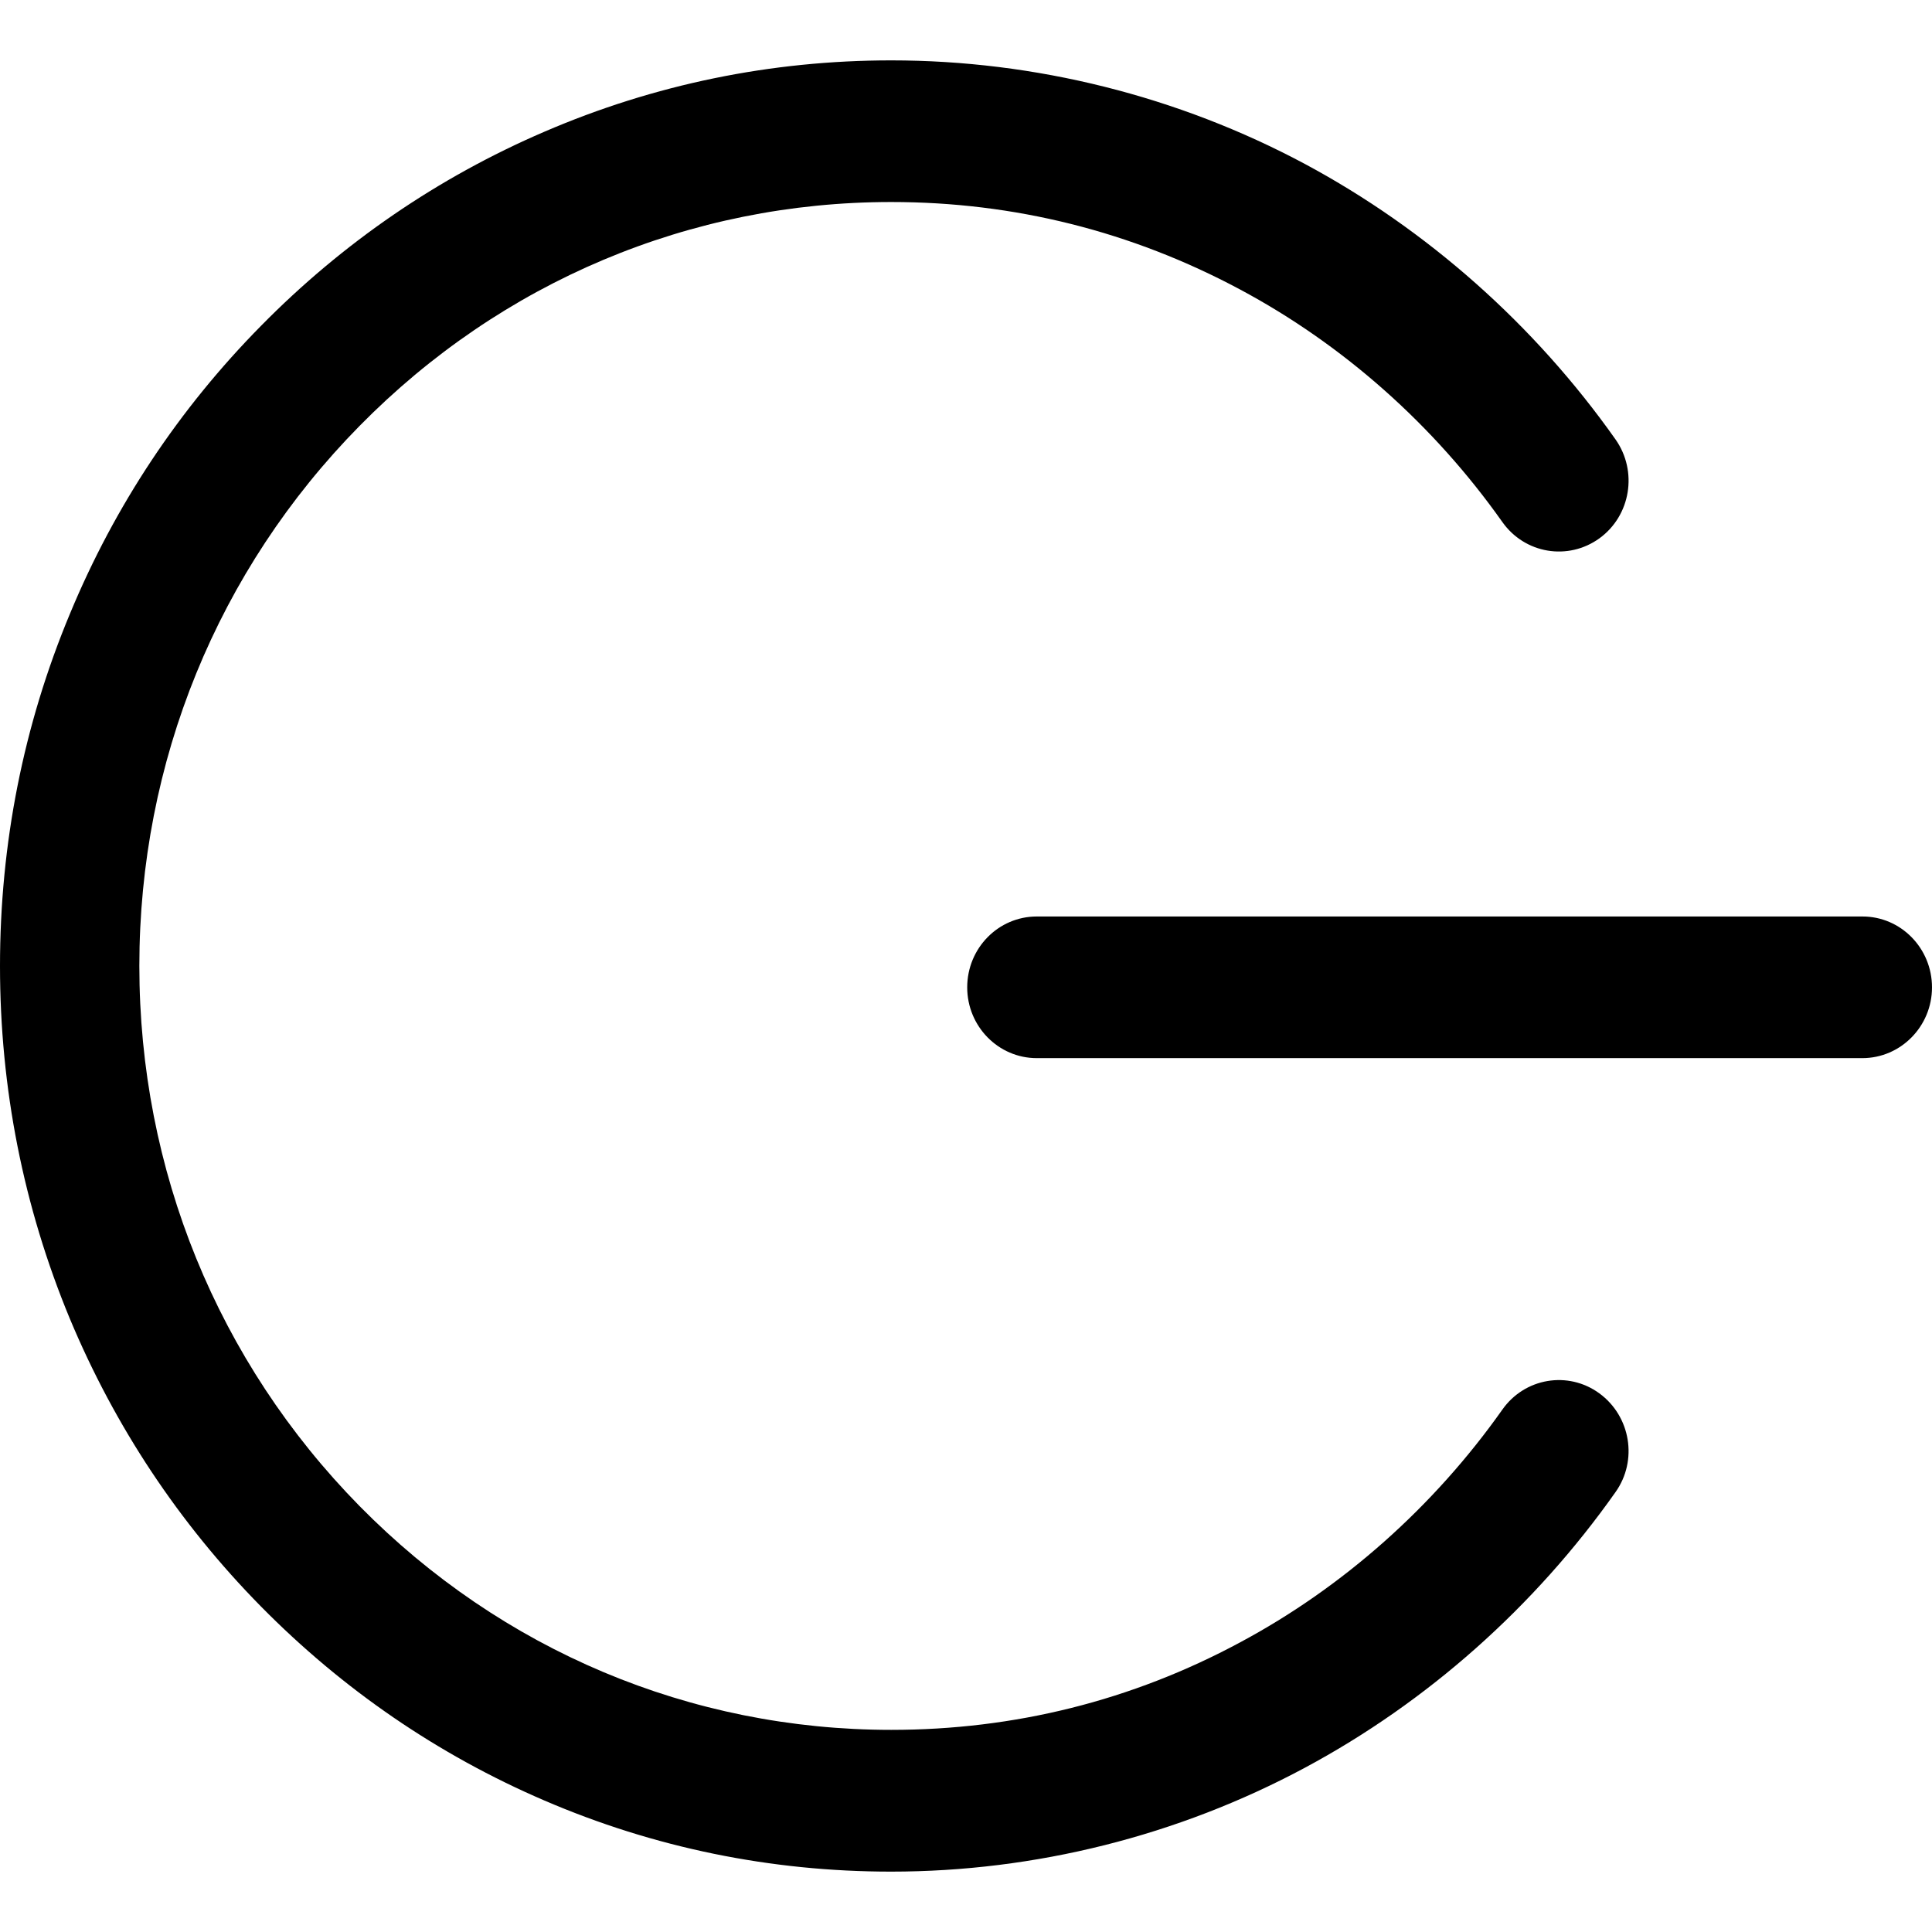
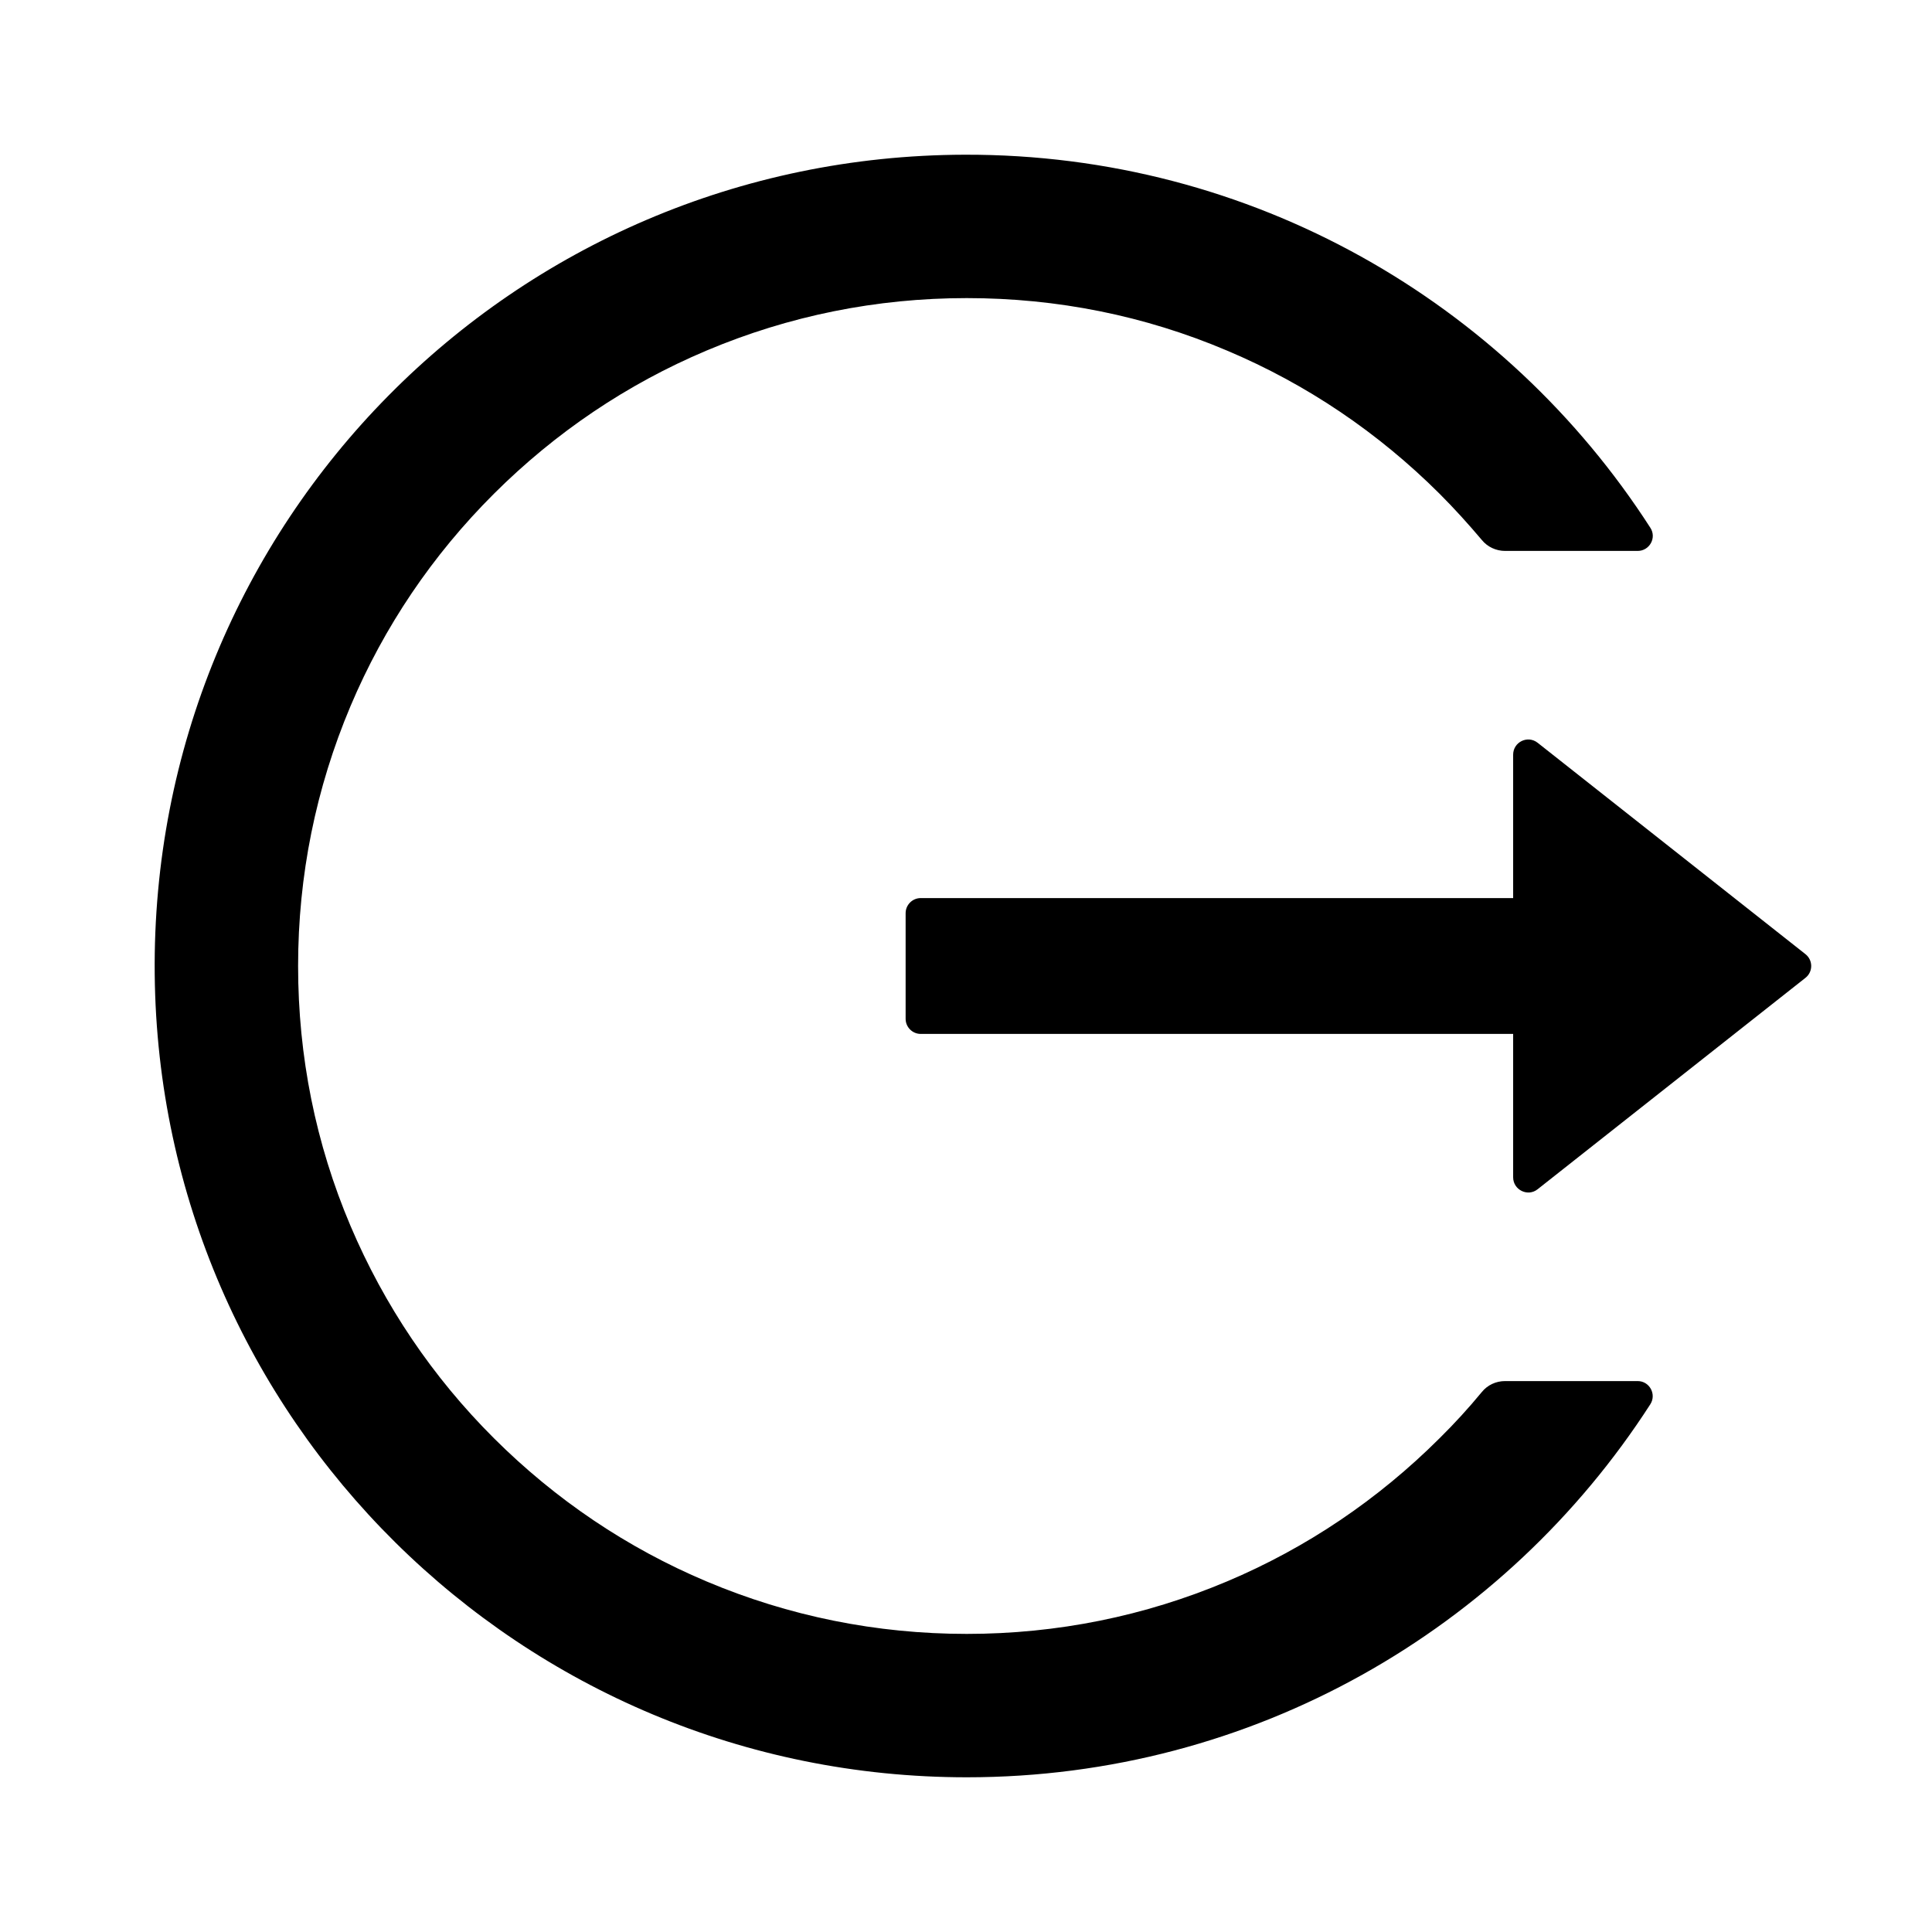
- <svg xmlns="http://www.w3.org/2000/svg" t="1678440114406" class="svg-image" viewBox="0 0 1024 1024" version="1.1">
-   <path d="M0 512c0-64.768 12.416-127.68 37.12-186.816 23.744-57.216 57.792-108.48 101.248-152.512 43.328-44.032 93.888-78.656 150.144-102.848C346.752 44.736 408.64 32 472.384 32c76.288 0 152.128 19.008 219.264 54.912C756.416 121.664 813.376 172.16 856.256 232.896 868.16 249.792 864.32 273.28 847.744 285.312c-16.64 12.032-39.616 8.192-51.52-8.704C759.936 225.28 711.936 182.656 657.216 153.408 599.808 122.688 537.6 107.072 472.384 107.072c-106.432 0-206.528 42.176-281.792 118.656-75.264 76.416-116.736 178.112-116.736 286.208s41.472 209.792 116.736 286.336c75.328 76.48 175.36 118.592 281.792 118.592 65.216 0 127.488-15.488 184.832-46.336 54.656-29.248 102.72-72 139.008-123.328 11.84-16.896 34.88-20.8 51.456-8.704 16.64 12.16 20.48 35.584 8.576 52.352-42.88 60.8-99.84 111.36-164.672 146.112C624.384 972.992 548.608 992 472.32 992c-63.744 0-125.696-12.672-183.936-37.76-56.256-24.192-106.752-58.816-150.144-102.848-43.392-44.096-77.376-95.36-101.248-152.512C12.416 639.616 0 576.768 0 512L0 512 0 512zM512.64 523.328c0-20.8 16.512-37.568 36.864-37.568L987.072 485.76C1007.424 485.696 1024 502.528 1024 523.328 1024 544 1007.424 560.832 987.072 560.832l-437.568 0C529.152 560.832 512.64 544 512.64 523.328L512.64 523.328 512.64 523.328zM512.64 523.328" />
+ <svg xmlns="http://www.w3.org/2000/svg" t="1678446709798" class="svg-image" viewBox="0 0 1024 1024" version="1.1">
+   <path d="M868 732h-70.3c-4.8 0-9.3 2.1-12.3 5.8-7 8.5-14.5 16.7-22.4 24.5-32.6 32.5-70.5 58.1-112.7 75.9-43.6 18.4-90 27.8-137.9 27.8-47.9 0-94.3-9.4-137.9-27.8-42.2-17.8-80.1-43.4-112.7-75.9-32.6-32.5-58.1-70.4-76-112.5C167.3 606.2 158 559.9 158 512s9.4-94.2 27.8-137.8c17.8-42.1 43.4-80 76-112.5s70.5-58.1 112.7-75.9c43.6-18.4 90-27.8 137.9-27.8 47.9 0 94.3 9.3 137.9 27.8 42.2 17.8 80.1 43.4 112.7 75.9 7.9 7.9 15.3 16.1 22.4 24.5 3 3.7 7.6 5.8 12.3 5.8H868c6.3 0 10.2-7 6.7-12.3C798 160.5 663.8 81.6 511.3 82 271.7 82.6 79.6 277.1 82 516.4 84.4 751.9 276.2 942 512.4 942c152.1 0 285.7-78.8 362.3-197.7 3.4-5.3-0.4-12.3-6.7-12.3z" />
+   <path d="M956.9 505.7L815 393.7c-5.3-4.2-13-0.4-13 6.3v76H488c-4.4 0-8 3.6-8 8v56c0 4.4 3.6 8 8 8h314v76c0 6.7 7.8 10.5 13 6.3l141.9-112c4.1-3.2 4.1-9.4 0-12.6z" />
</svg>
